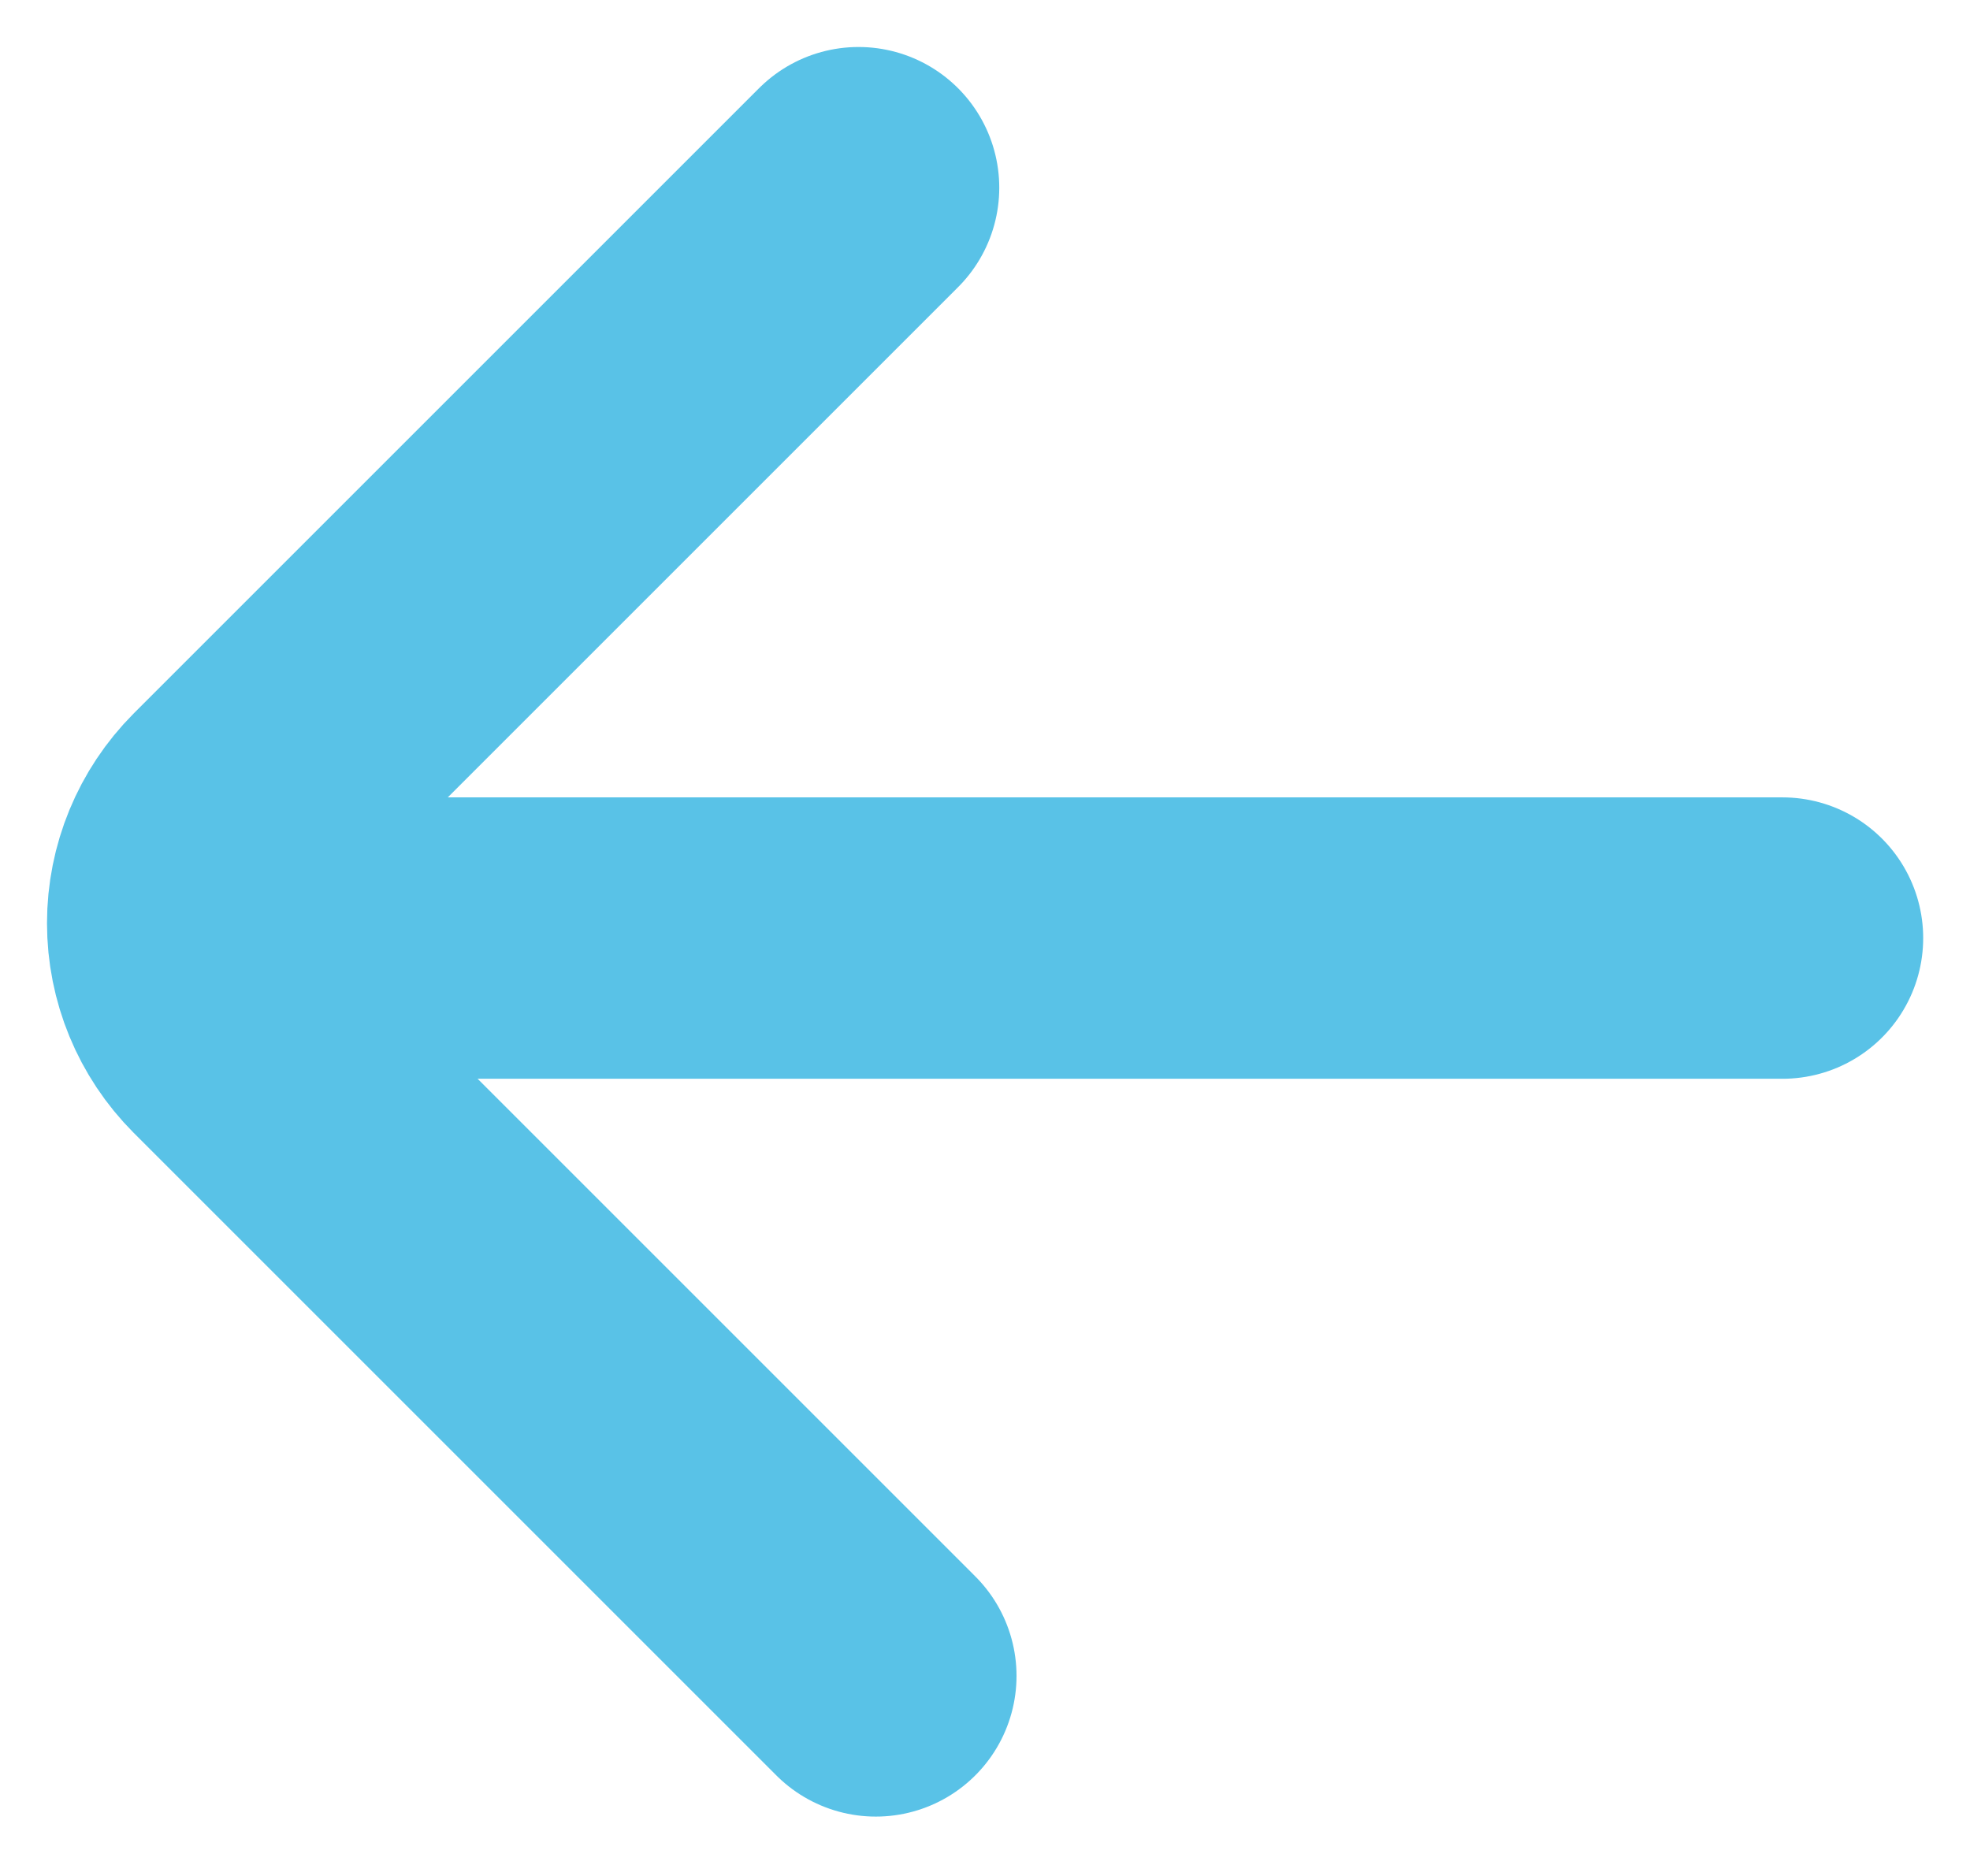
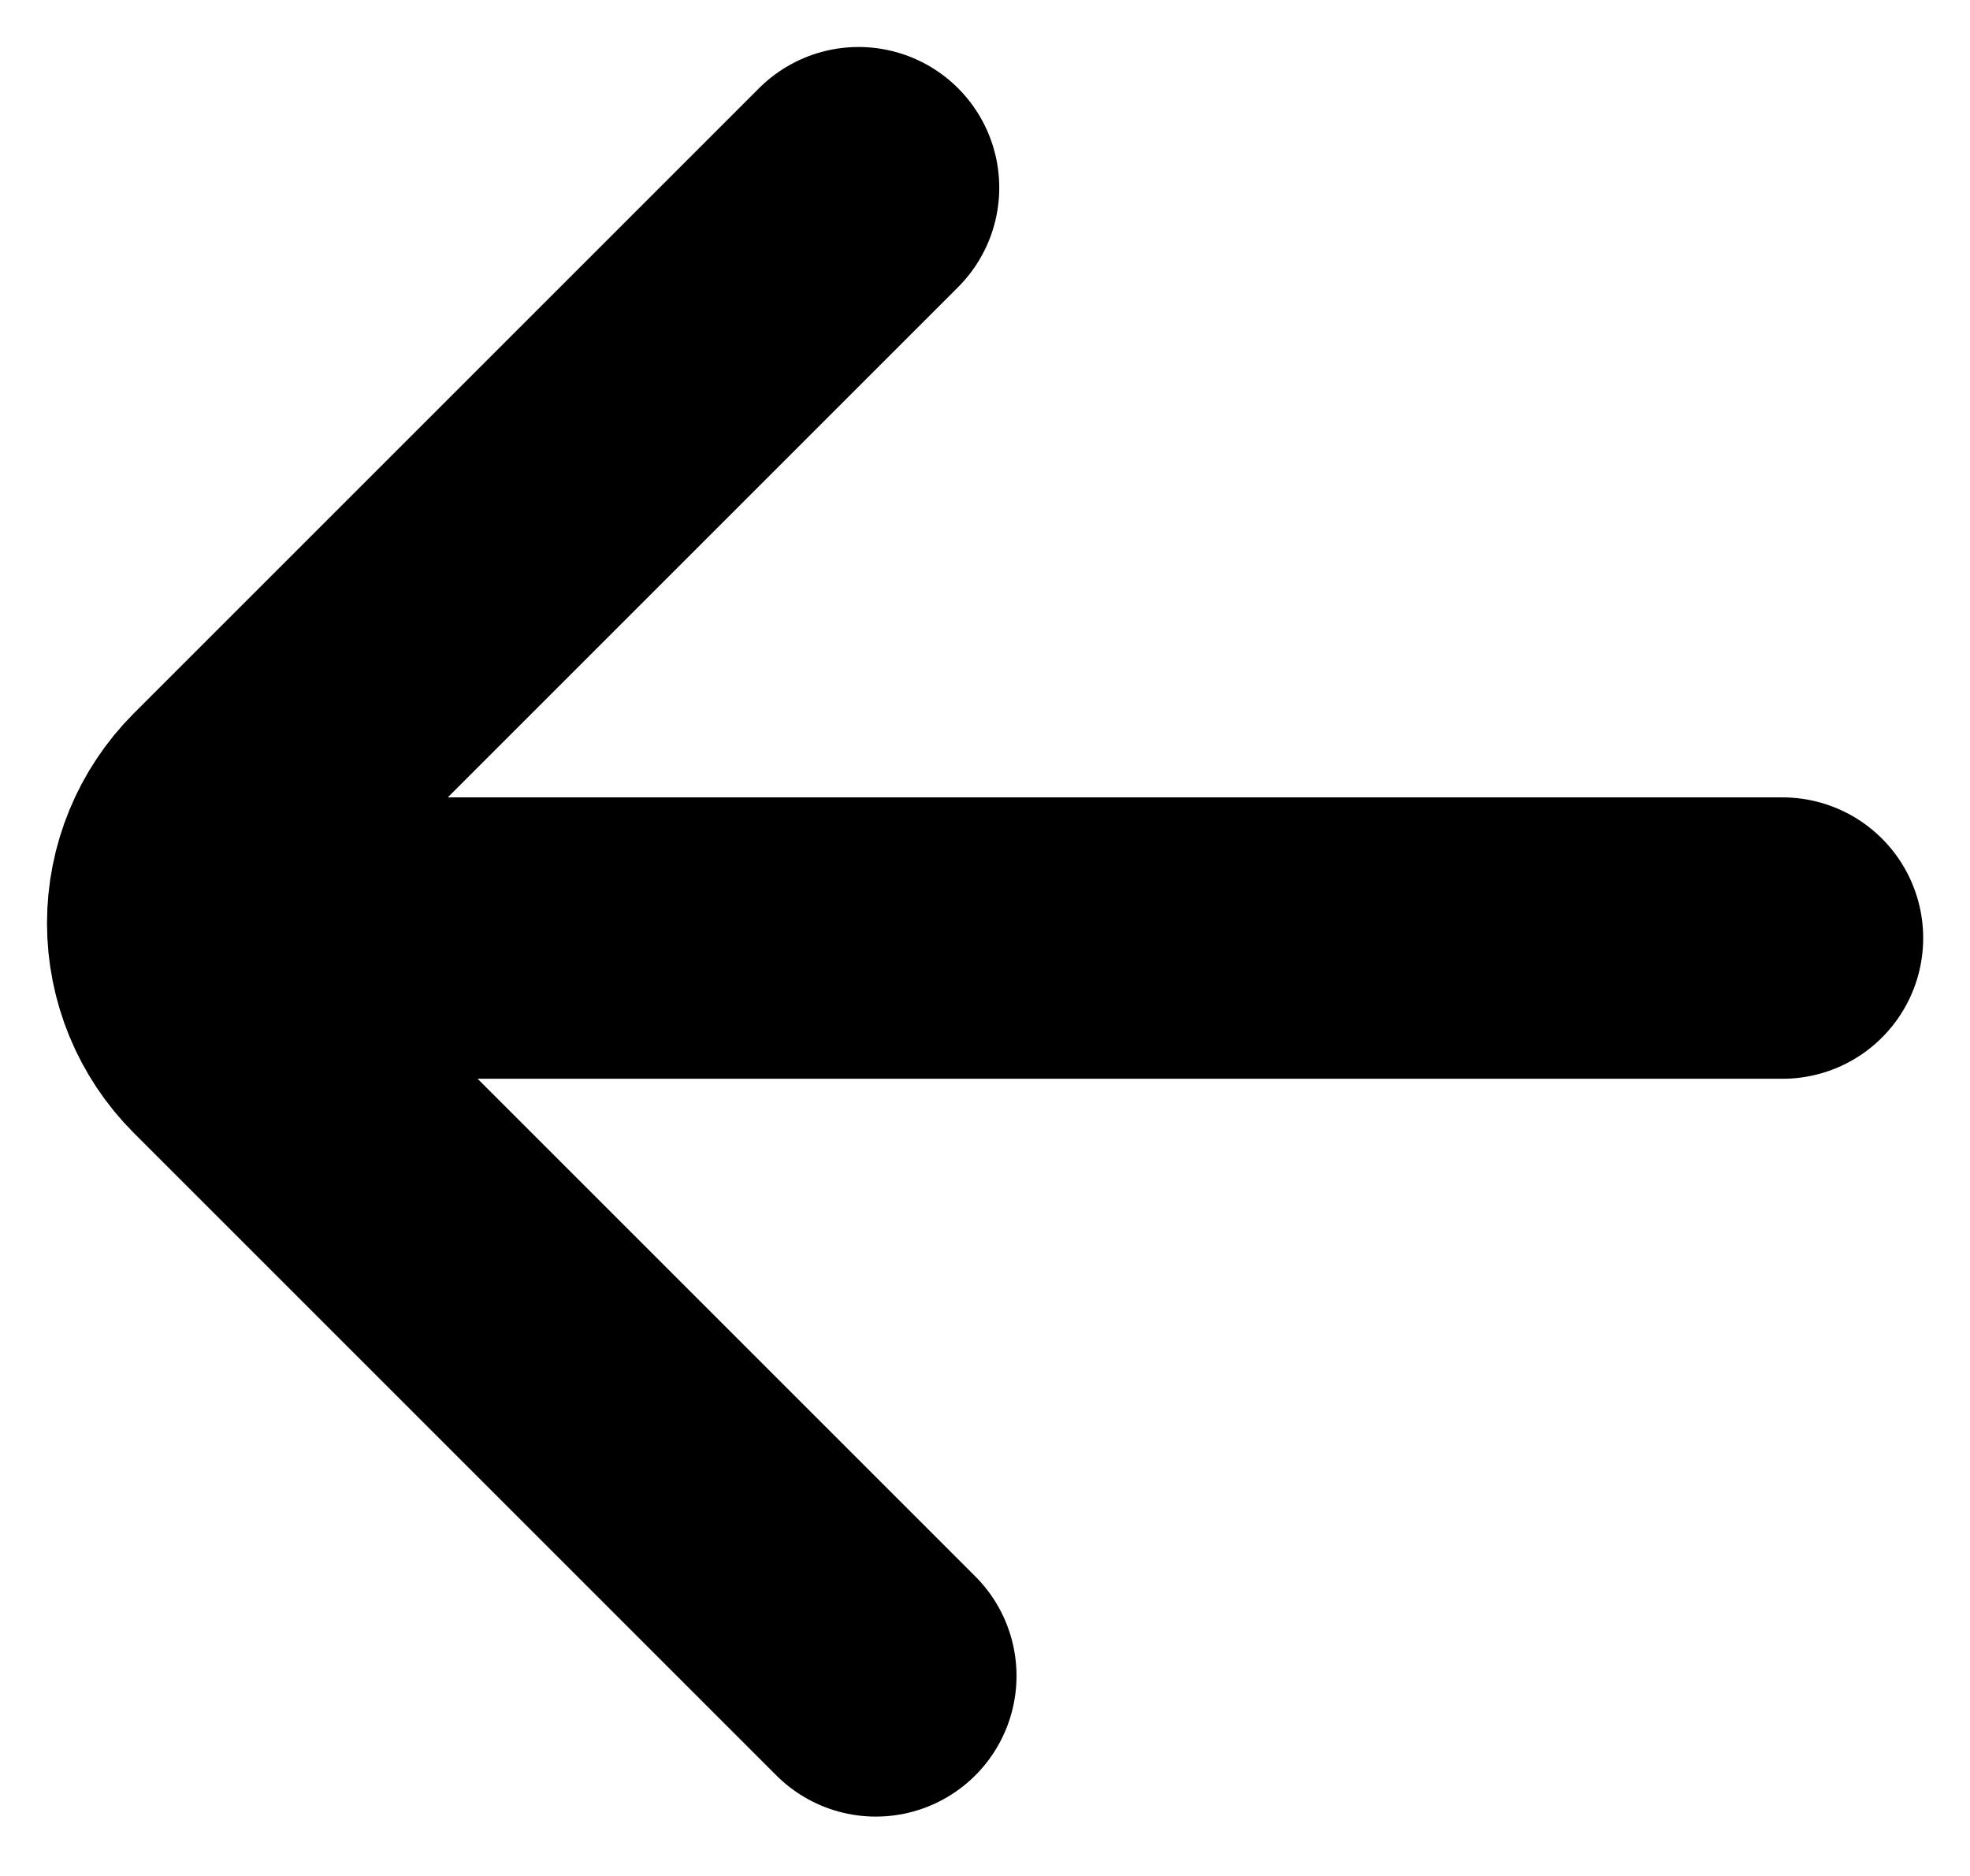
<svg xmlns="http://www.w3.org/2000/svg" width="21" height="20" viewBox="0 0 21 20" fill="none">
-   <path d="M19.001 10.001H3.001" stroke="#59C2E7" stroke-width="3" stroke-linecap="round" stroke-linejoin="bevel" />
-   <path d="M9.336 17.867L2.486 11.017C2.175 10.705 2.001 10.283 2.001 9.842C2.001 9.402 2.175 8.979 2.486 8.667L9.152 2.001" stroke="#59C2E7" stroke-width="3" stroke-linecap="round" stroke-linejoin="bevel" />
+   <path d="M19.001 10.001H3.001" stroke="currentColor" stroke-width="3" stroke-linecap="round" stroke-linejoin="bevel" />
+   <path d="M9.336 17.867L2.486 11.017C2.175 10.705 2.001 10.283 2.001 9.842C2.001 9.402 2.175 8.979 2.486 8.667L9.152 2.001" stroke="currentColor" stroke-width="3" stroke-linecap="round" stroke-linejoin="bevel" />
</svg>
